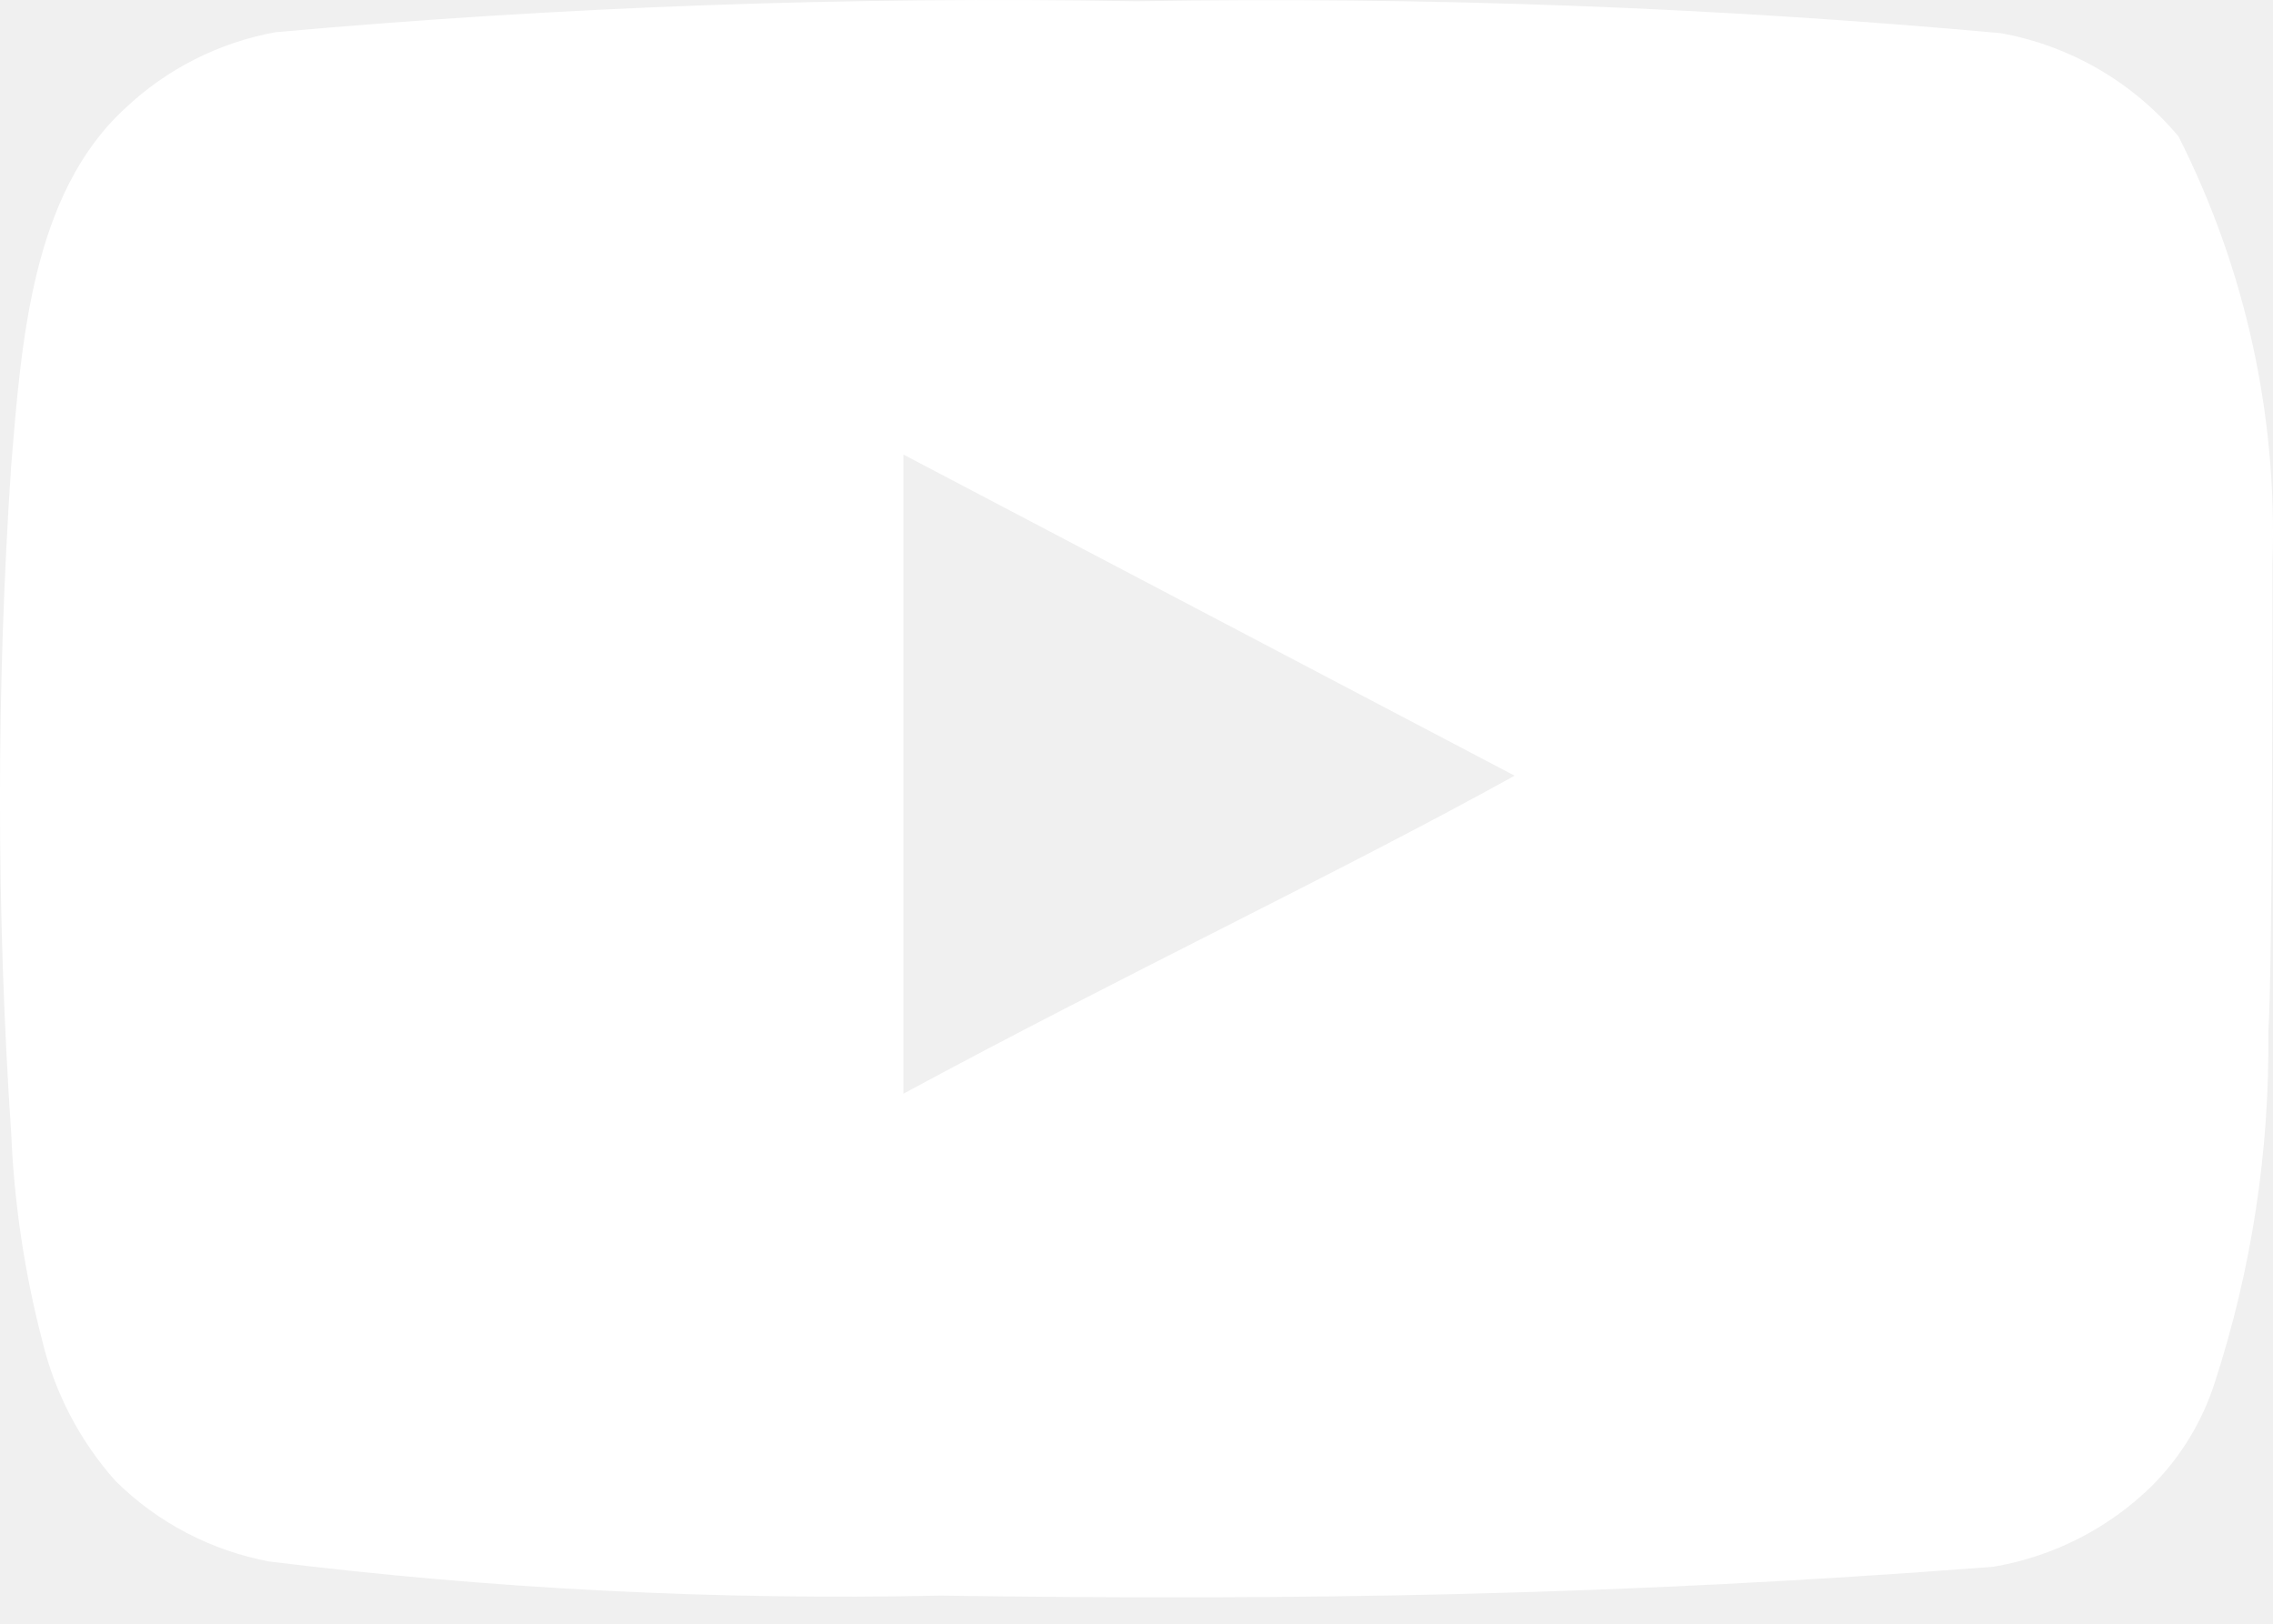
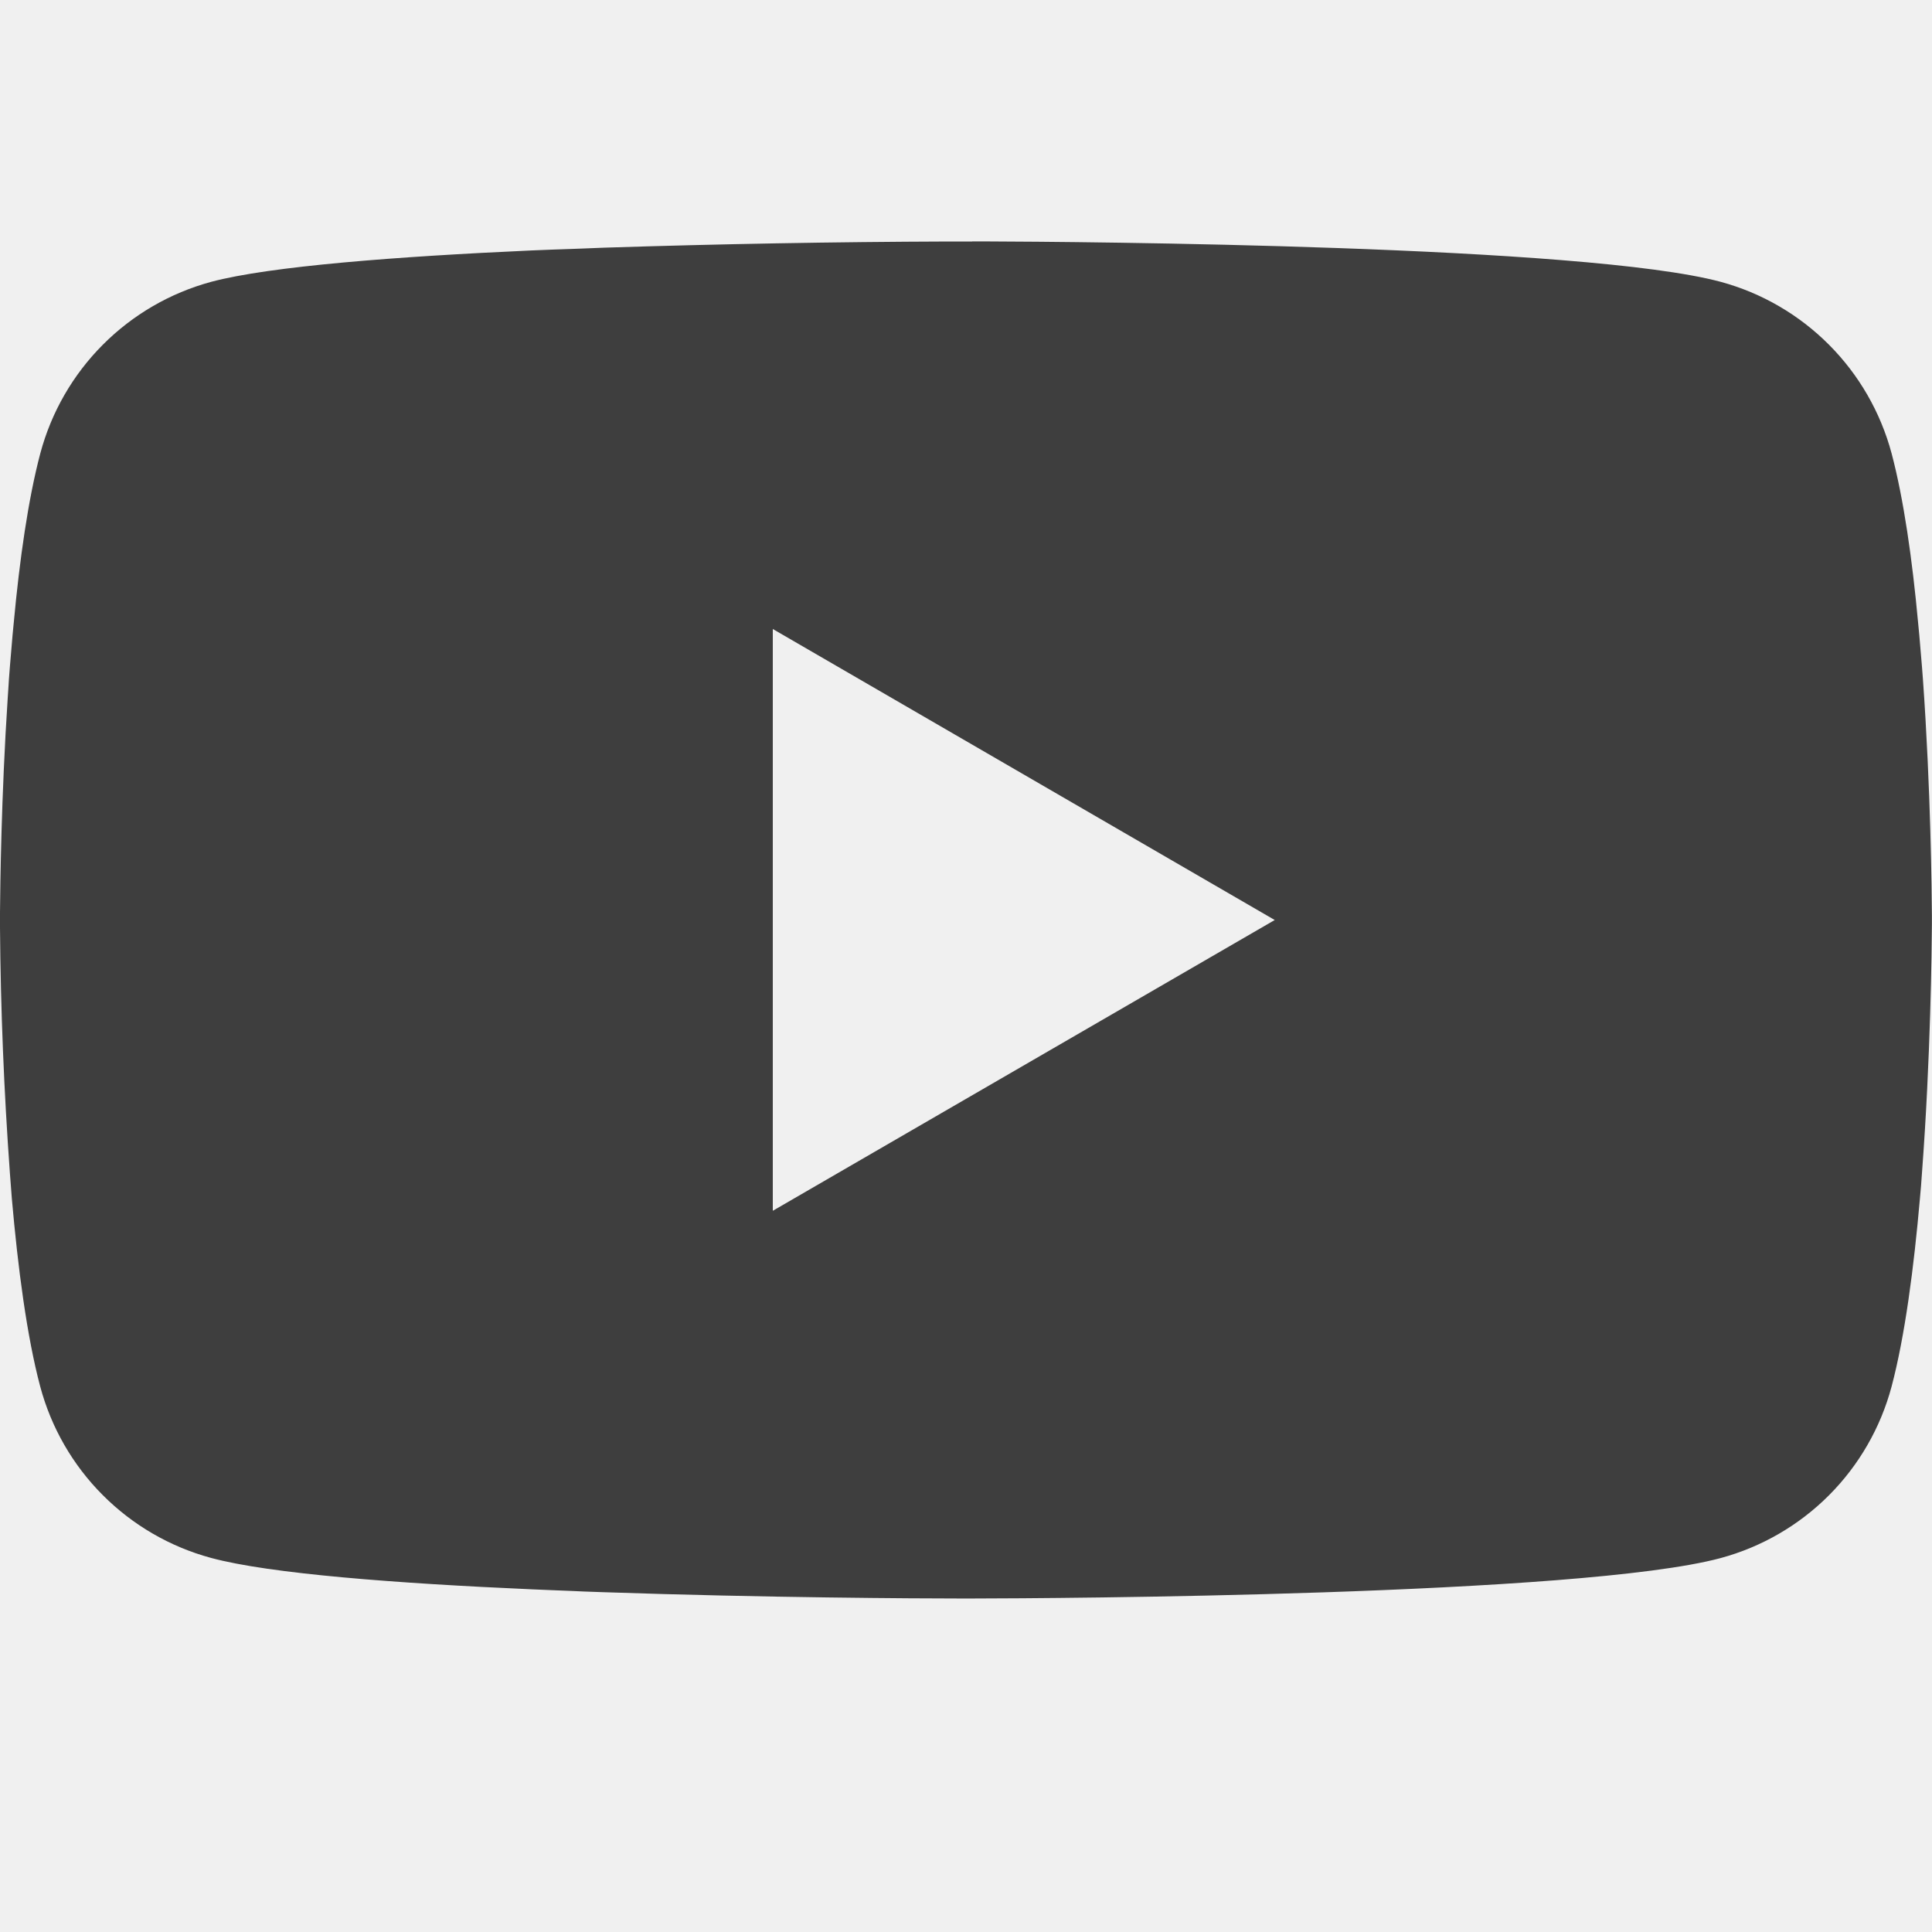
- <svg xmlns="http://www.w3.org/2000/svg" width="35" height="25" viewBox="0 0 35 25" fill="none">
-   <path d="M34.992 8.668C35.071 6.392 34.573 4.133 33.545 2.101C32.848 1.268 31.88 0.705 30.811 0.511C26.387 0.11 21.944 -0.054 17.503 0.019C13.078 -0.058 8.652 0.101 4.243 0.496C3.372 0.654 2.565 1.063 1.922 1.672C0.491 2.992 0.332 5.249 0.173 7.157C-0.058 10.588 -0.058 14.03 0.173 17.46C0.219 18.534 0.379 19.6 0.65 20.64C0.842 21.443 1.23 22.186 1.779 22.802C2.426 23.443 3.252 23.875 4.148 24.042C7.575 24.465 11.029 24.64 14.482 24.567C20.047 24.646 24.928 24.567 30.699 24.122C31.617 23.965 32.466 23.533 33.132 22.881C33.577 22.436 33.909 21.891 34.102 21.291C34.67 19.547 34.95 17.721 34.928 15.886C34.992 14.995 34.992 9.622 34.992 8.668ZM13.91 16.84V6.998L23.322 11.943C20.683 13.406 17.201 15.059 13.91 16.84Z" fill="white" />
+ <svg xmlns="http://www.w3.org/2000/svg" width="40" height="40" viewBox="0 0 40 40" fill="none">
+   <g clip-path="url(#clip0_168_402)">
+     <path d="M20.128 4.998H20.35C22.405 5.005 32.818 5.08 35.625 5.835C36.474 6.065 37.247 6.515 37.868 7.138C38.489 7.761 38.935 8.536 39.163 9.385C39.415 10.335 39.593 11.593 39.712 12.89L39.737 13.15L39.792 13.8L39.812 14.06C39.975 16.345 39.995 18.485 39.998 18.953V19.14C39.995 19.625 39.972 21.91 39.792 24.29L39.773 24.553L39.75 24.813C39.625 26.243 39.44 27.663 39.163 28.708C38.936 29.557 38.49 30.333 37.869 30.956C37.248 31.579 36.474 32.028 35.625 32.258C32.725 33.038 21.703 33.093 20.175 33.095H19.82C19.047 33.095 15.852 33.08 12.502 32.965L12.078 32.95L11.86 32.94L11.432 32.923L11.005 32.905C8.23 32.783 5.588 32.585 4.37 32.255C3.521 32.026 2.748 31.577 2.127 30.954C1.506 30.332 1.06 29.557 0.833 28.708C0.555 27.665 0.37 26.243 0.245 24.813L0.225 24.55L0.205 24.29C0.082 22.596 0.013 20.898 0 19.2L0 18.893C0.005 18.355 0.025 16.498 0.16 14.448L0.177 14.19L0.185 14.06L0.205 13.8L0.26 13.15L0.285 12.89C0.405 11.593 0.583 10.333 0.835 9.385C1.062 8.535 1.508 7.76 2.129 7.137C2.75 6.514 3.523 6.065 4.372 5.835C5.59 5.51 8.232 5.31 11.008 5.185L11.432 5.168L11.863 5.153L12.078 5.145L12.505 5.128C14.884 5.051 17.265 5.008 19.645 5H20.128V4.998ZM16 13.023V25.068L26.392 19.048L16 13.023Z" fill="#3E3E3E" />
+   </g>
+   <defs>
+     <clipPath id="clip0_168_402">
+       <rect width="40" height="40" fill="white" />
+     </clipPath>
+   </defs>
</svg>
